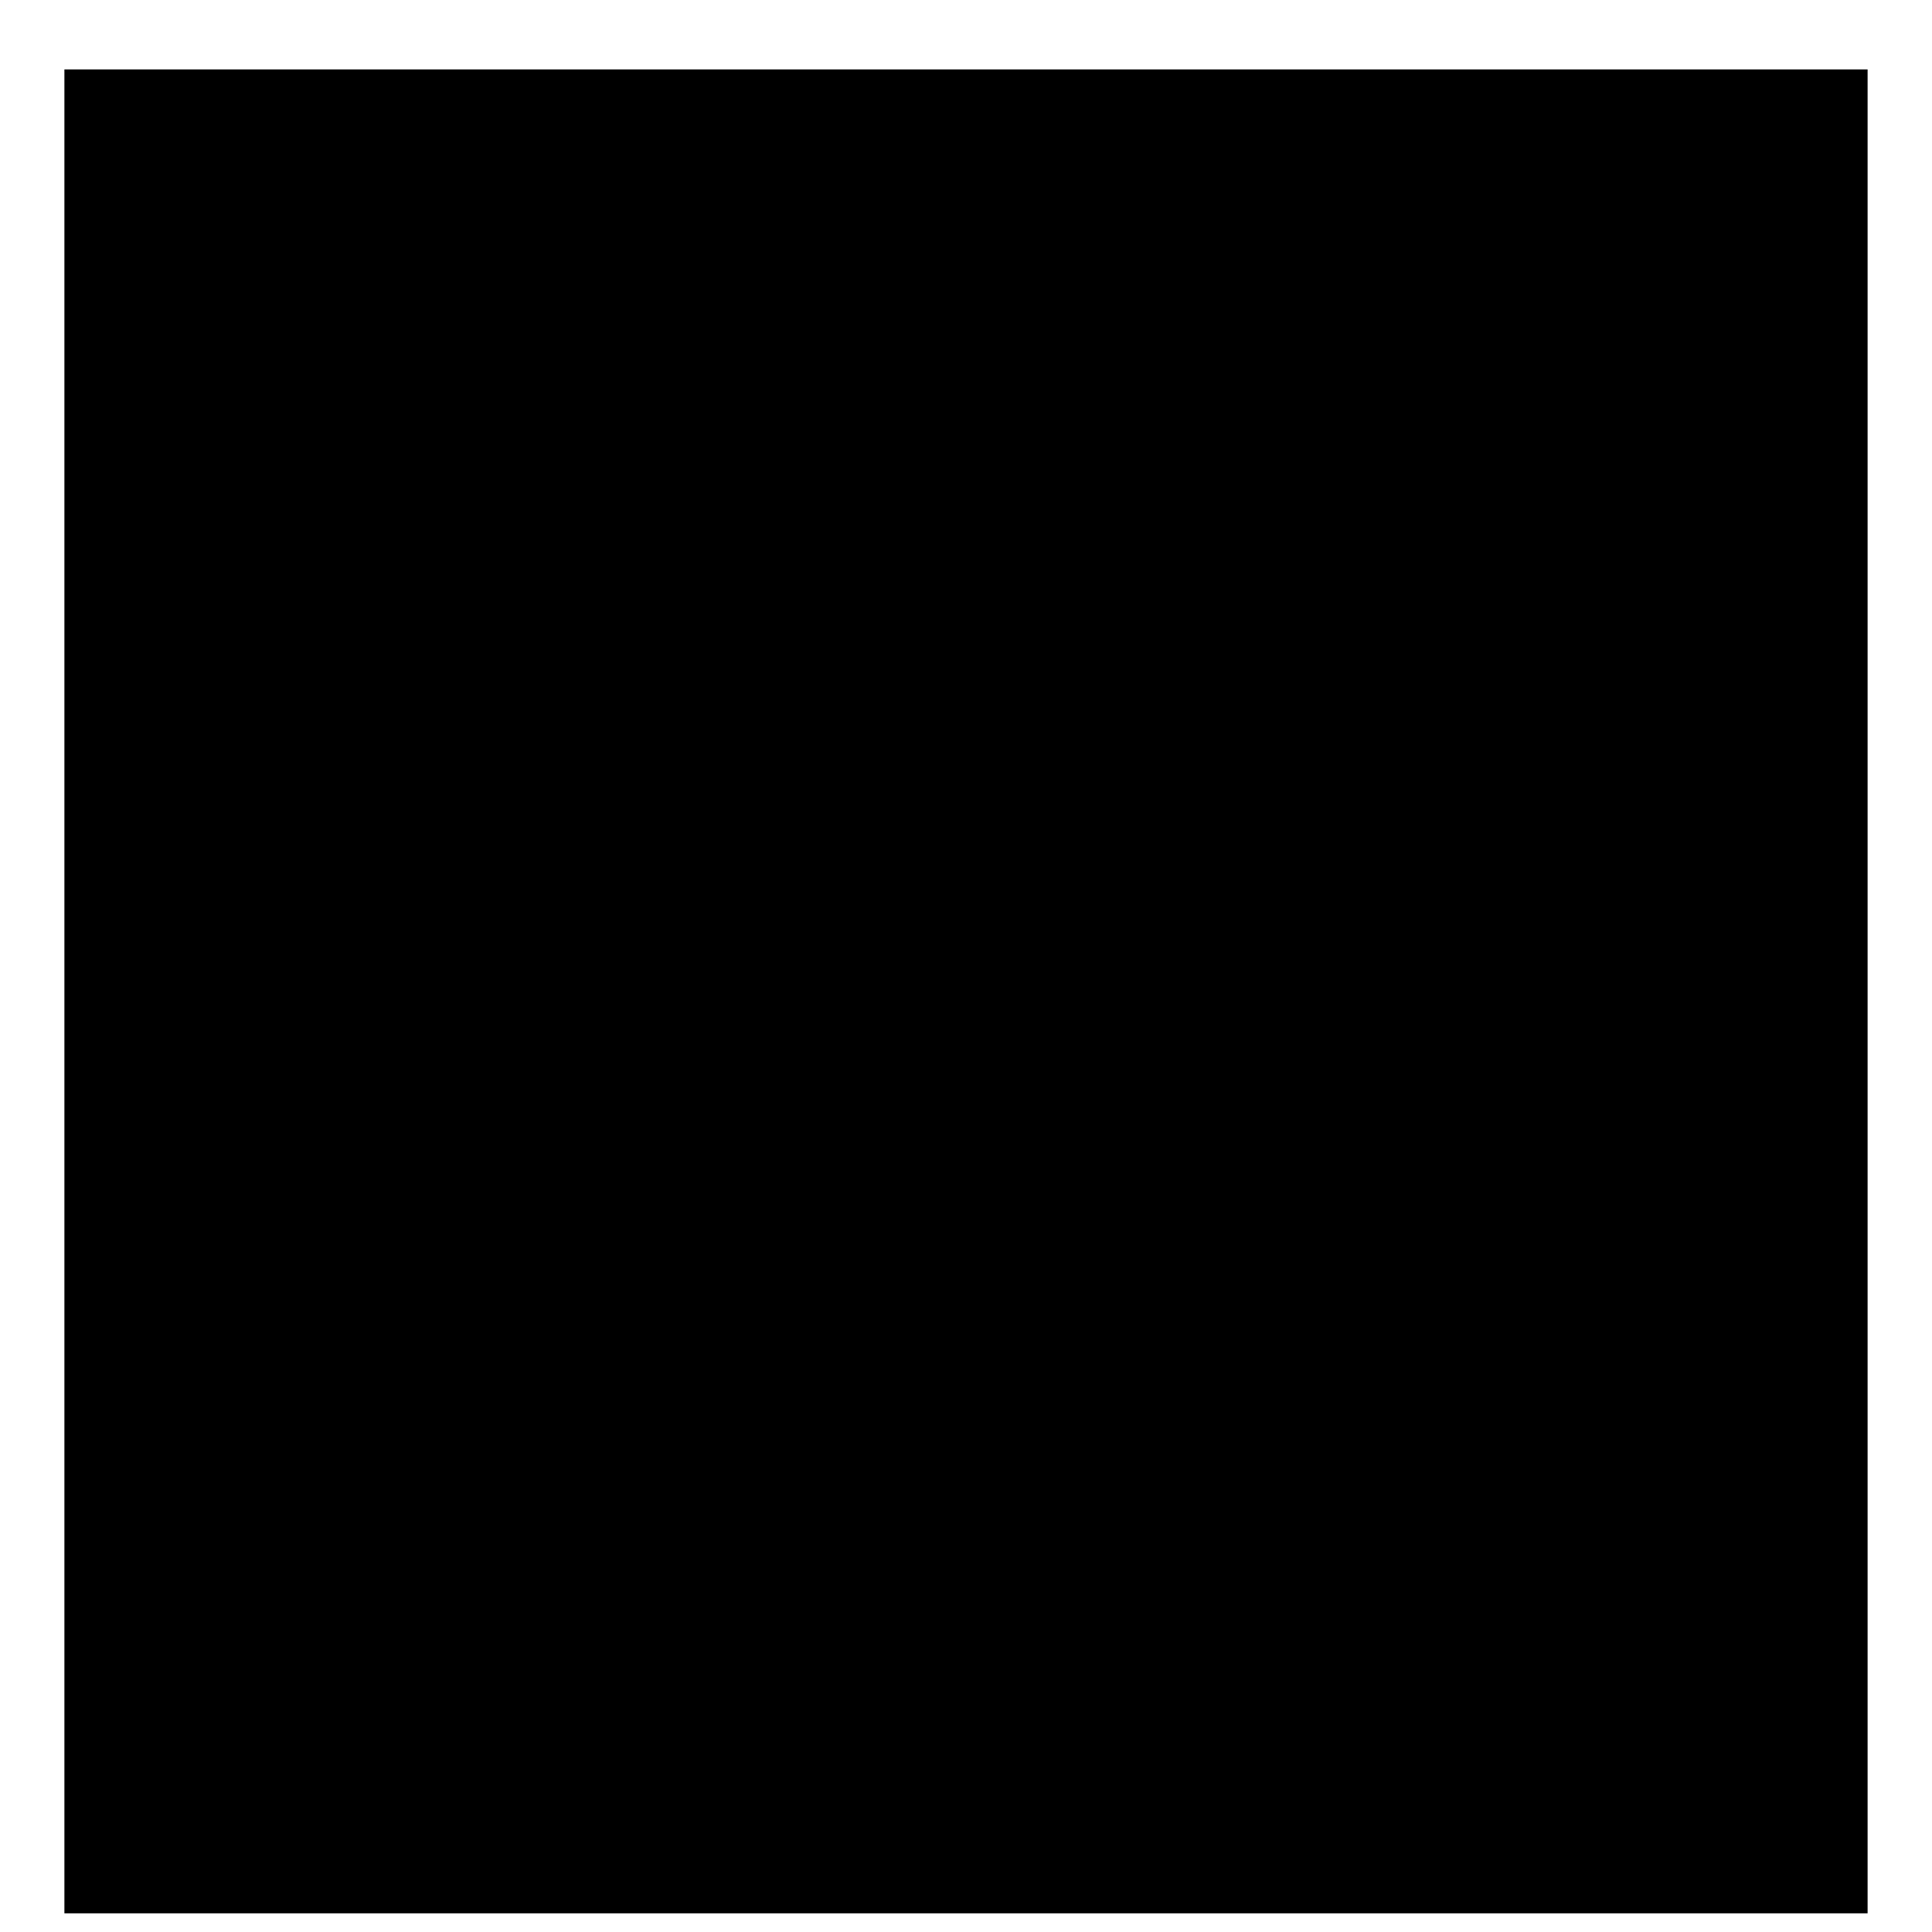
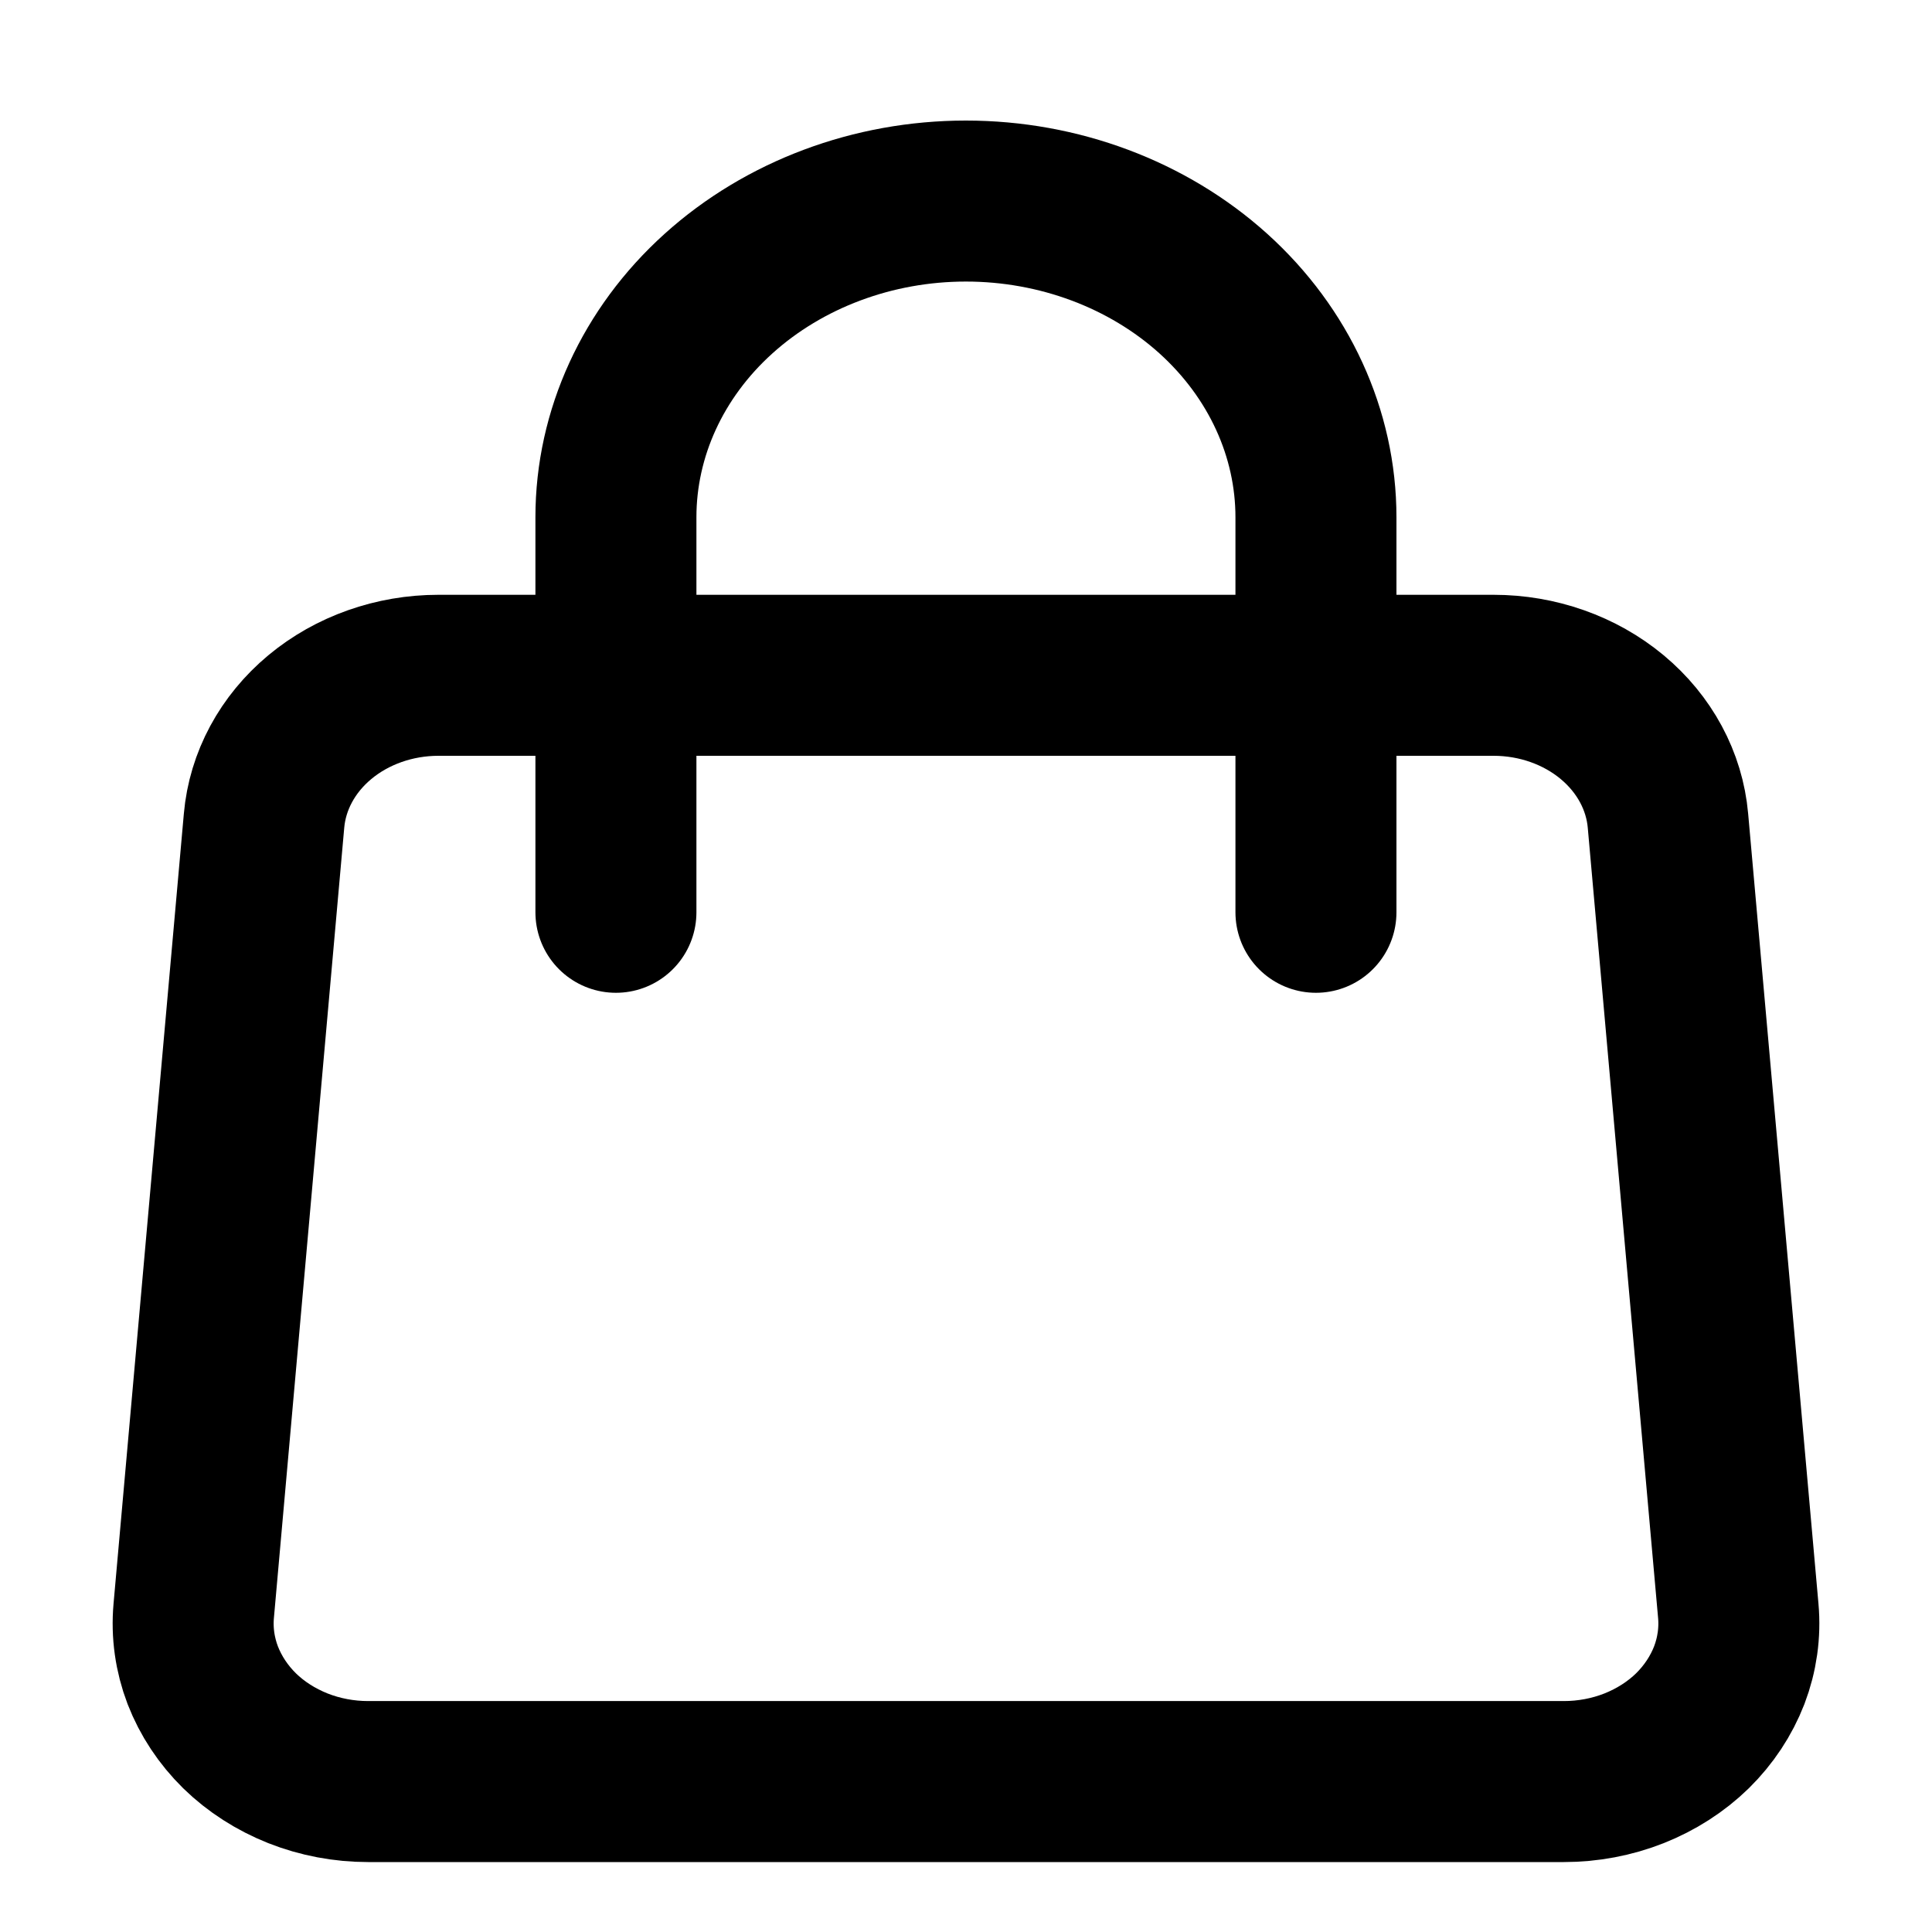
<svg xmlns="http://www.w3.org/2000/svg" width="22" height="22" viewBox="0 0 14 15" fill="none">
  <g style="mix-blend-mode:darken">
-     <rect y="0.539" width="14" height="14.316" fill="currentcolor" />
+     <rect y="0.539" fill="currentcolor" />
  </g>
  <path d="M1.55 6.372C1.577 6.064 1.732 5.777 1.983 5.568C2.234 5.359 2.563 5.243 2.904 5.243H11.096C11.437 5.243 11.766 5.359 12.017 5.568C12.268 5.777 12.423 6.064 12.45 6.372L12.996 12.507C13.011 12.676 12.987 12.846 12.926 13.006C12.864 13.166 12.767 13.313 12.64 13.438C12.513 13.562 12.358 13.661 12.187 13.729C12.015 13.797 11.829 13.832 11.642 13.832H2.358C2.171 13.832 1.985 13.797 1.813 13.729C1.642 13.661 1.487 13.562 1.36 13.438C1.233 13.313 1.136 13.166 1.074 13.006C1.013 12.846 0.989 12.676 1.004 12.507L1.55 6.372V6.372Z" stroke="currentcolor" stroke-linecap="round" stroke-linejoin="round" stroke-width="1.25" />
  <path d="M9.717 7.083V4.016C9.717 3.365 9.43 2.74 8.921 2.28C8.411 1.82 7.72 1.561 6.999 1.561C6.279 1.561 5.588 1.82 5.078 2.28C4.568 2.74 4.282 3.365 4.282 4.016V7.083" stroke="currentcolor" stroke-linecap="round" stroke-linejoin="round" stroke-width="1.25" />
</svg>
